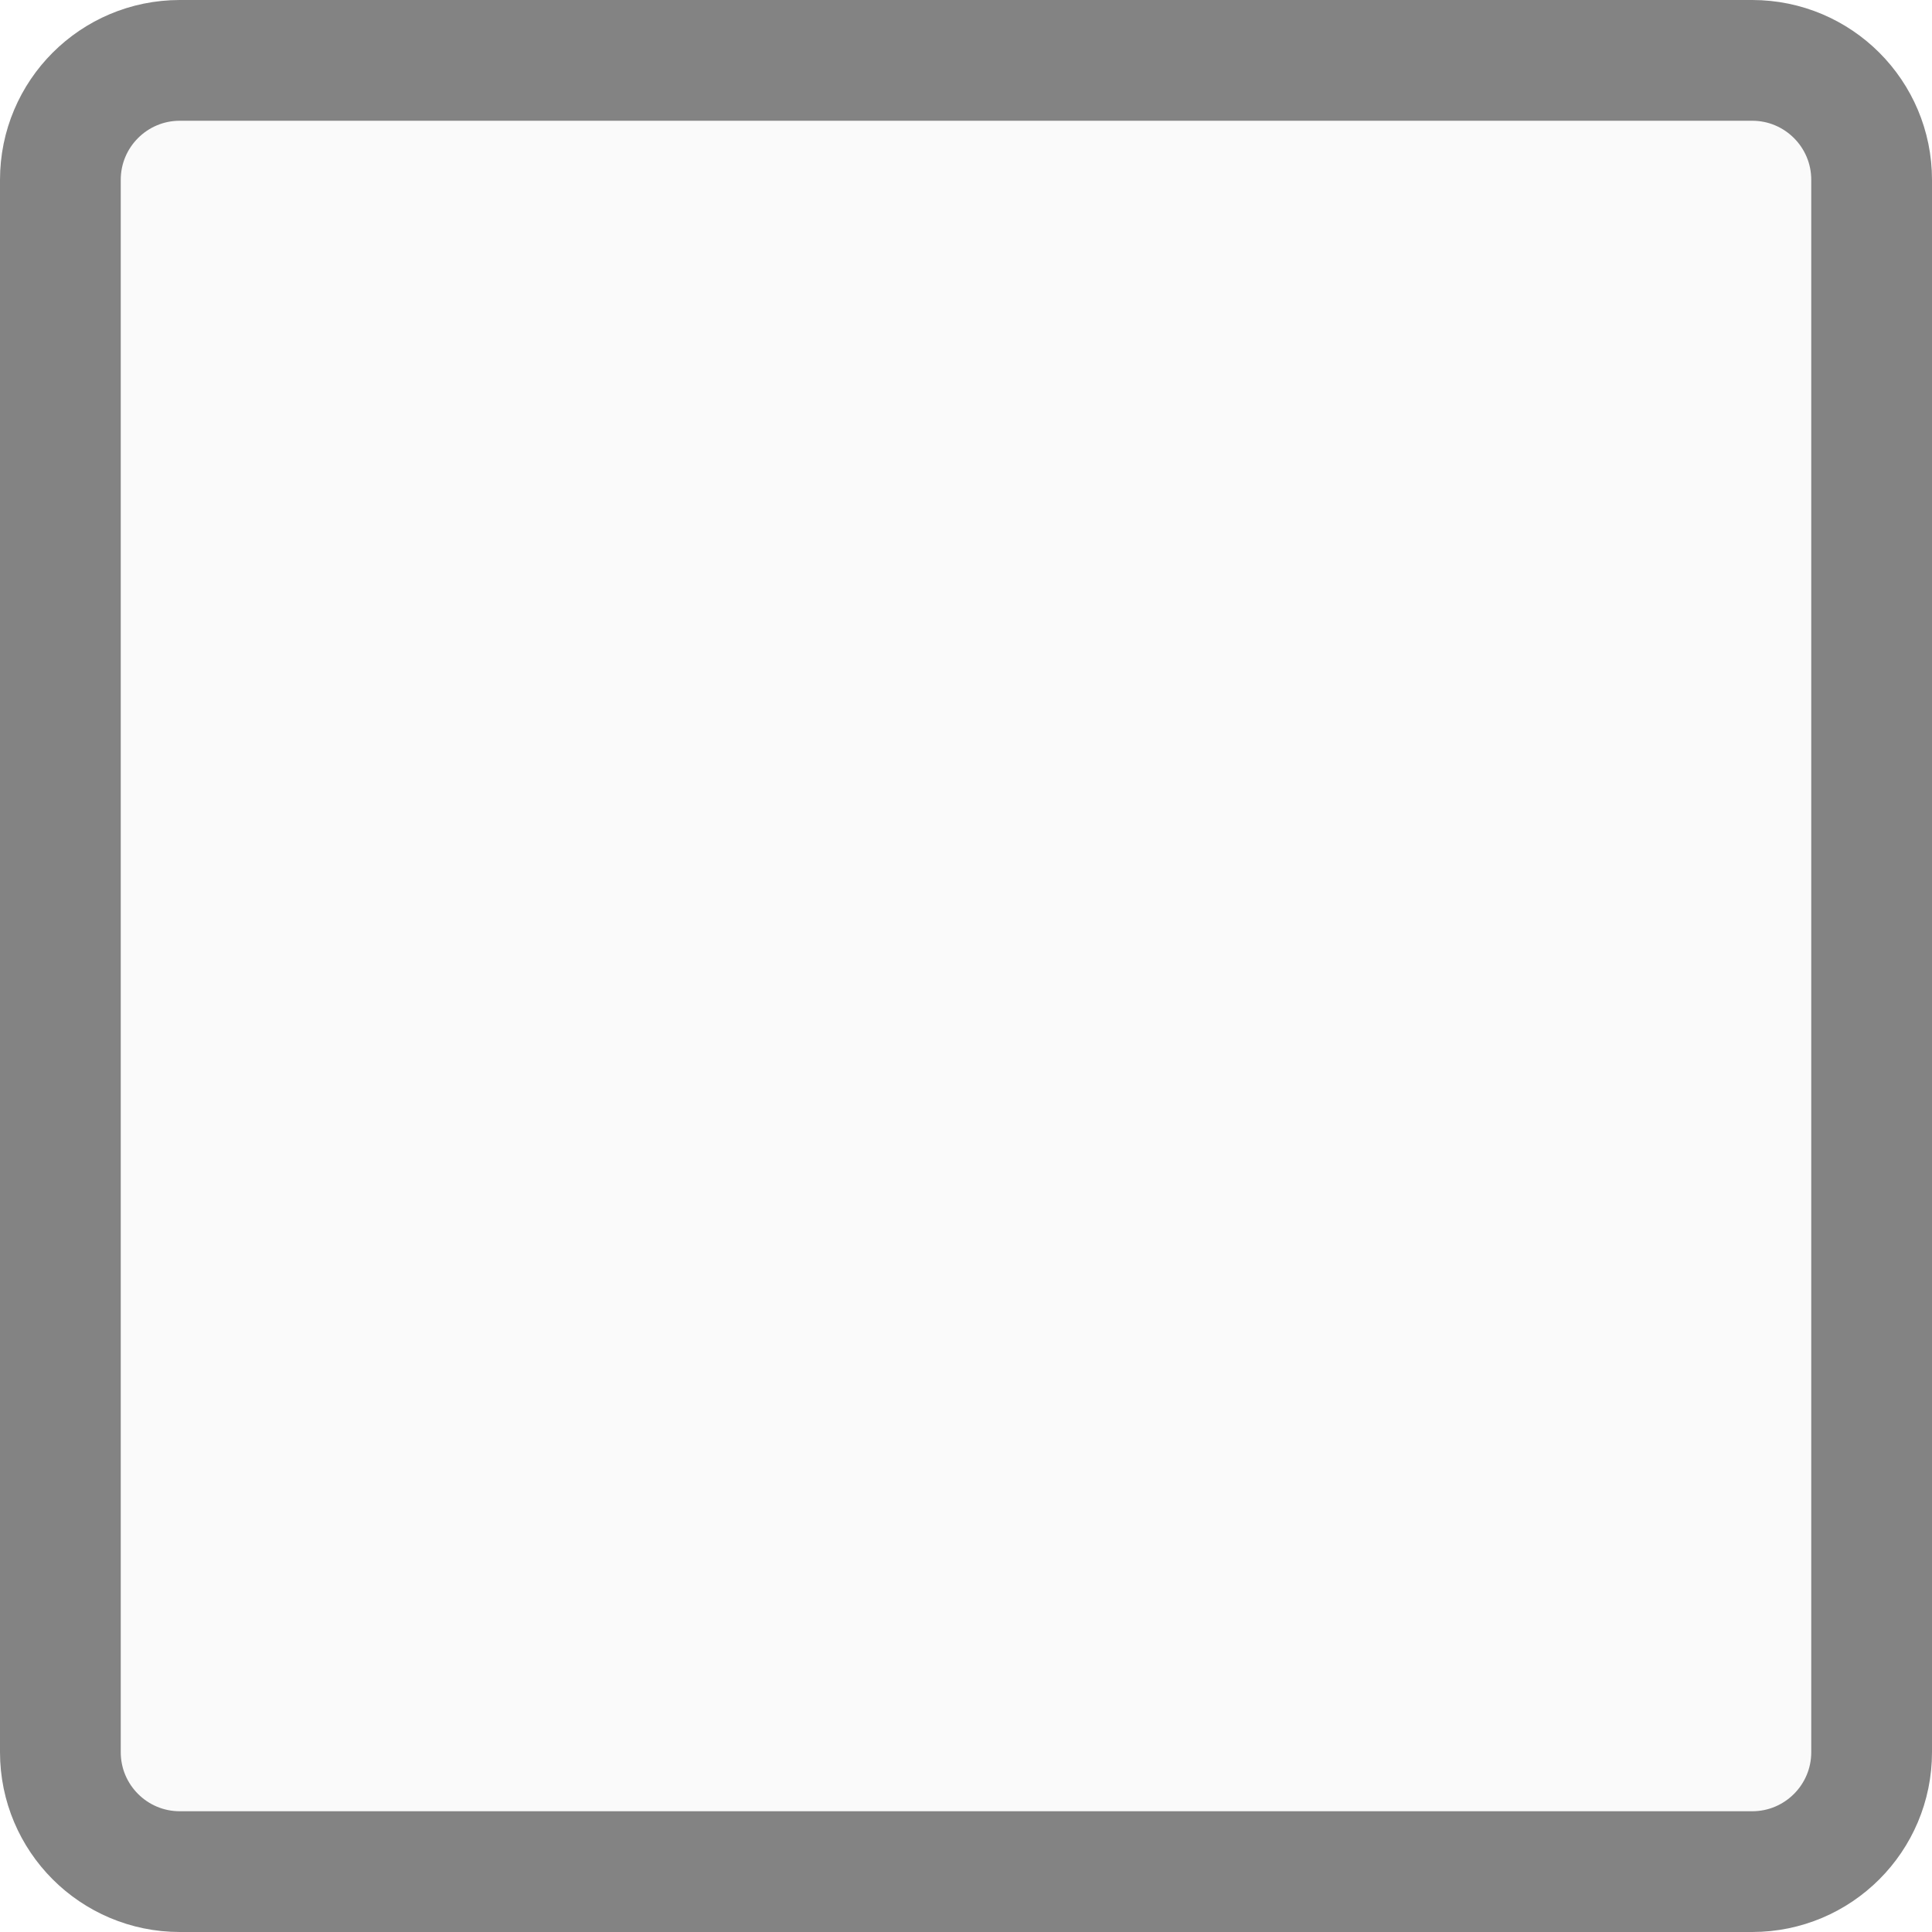
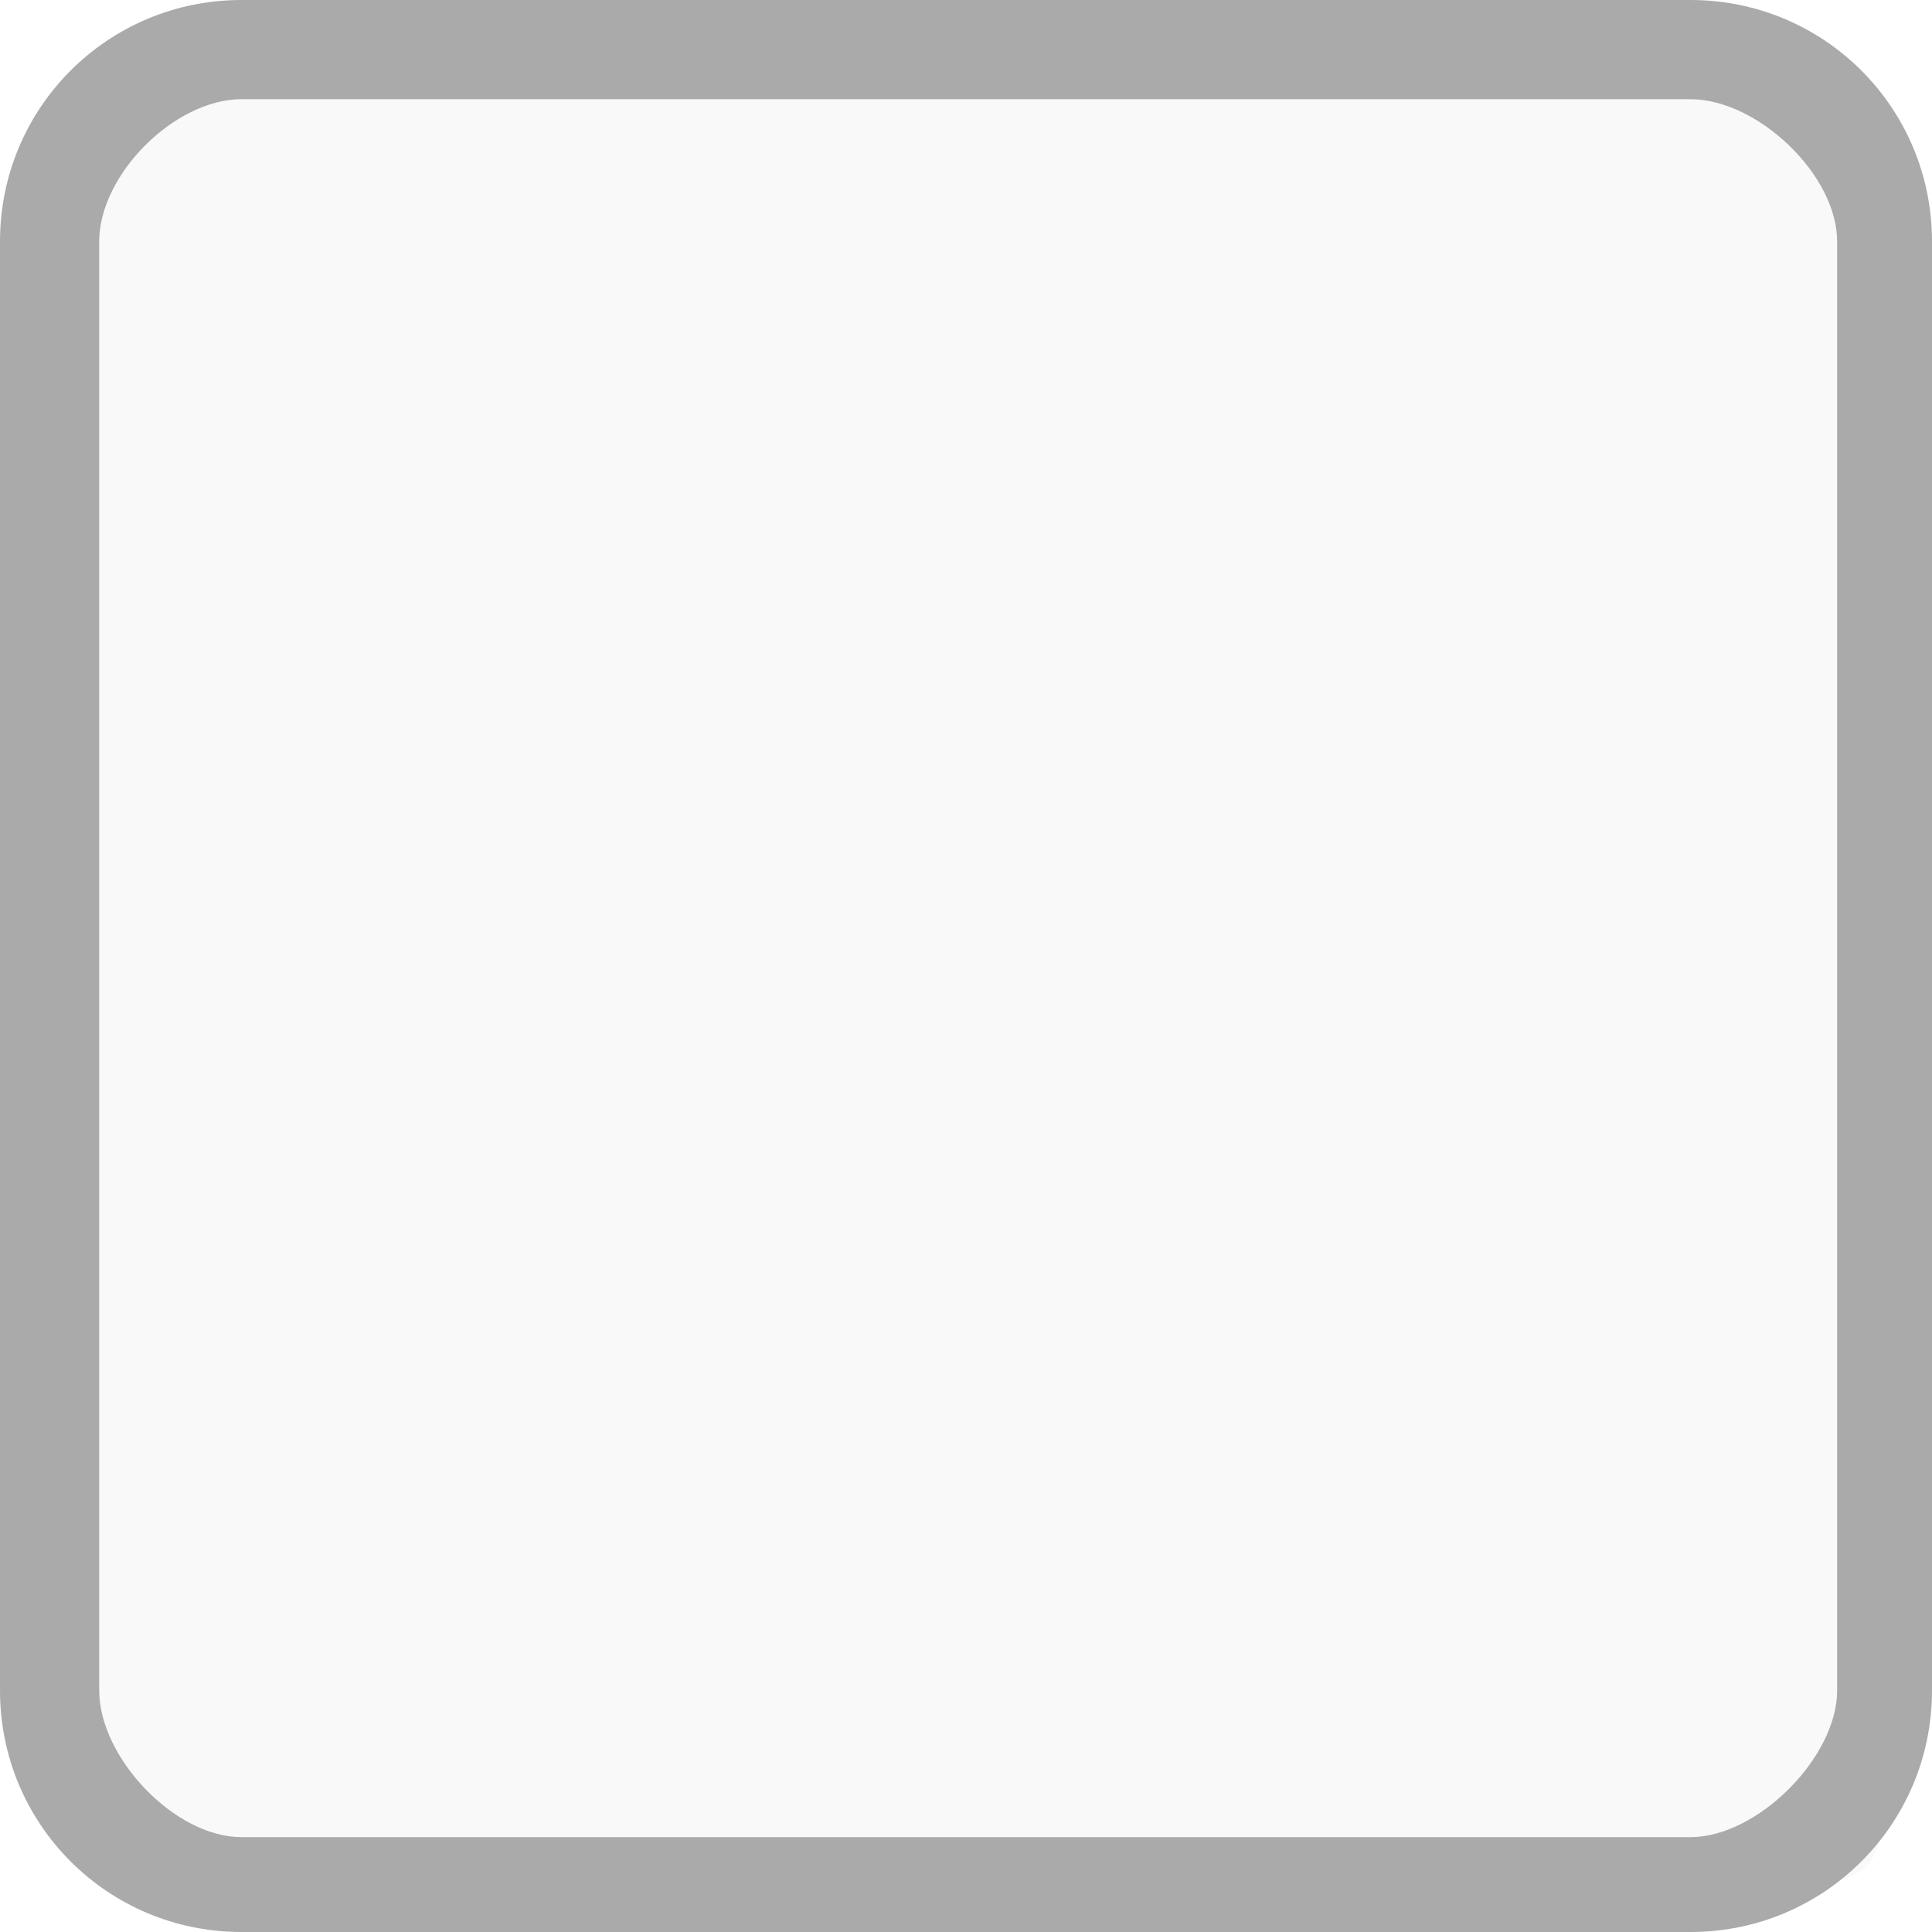
- <svg xmlns="http://www.w3.org/2000/svg" viewBox="0 0 40 40" id="svg5278" version="1.1" width="100%" height="100%">
-   <defs id="defs5288" />
-   <rect style="opacity:1;fill:#fafafa;fill-opacity:1;stroke:#838383;stroke-width:2.5;stroke-linecap:butt;stroke-linejoin:miter;stroke-miterlimit:4;stroke-dasharray:none;stroke-opacity:1" id="rect4717" width="37.5" height="37.5" x="1.25" y="1.25" rx="2.473" ry="2.473" />
+ <svg xmlns="http://www.w3.org/2000/svg" viewBox="0 0 40 40">
+   <g transform="translate(0 -1012.362)">
+     <rect width="37.5" x="1.429" y="1013.791" rx="1" height="37.5" style="fill:#f9f9f9" />
+     <path style="fill:#aaa" d="m 5,1012.362 c -2.77,0 -5,2.23 -5,5 l 0,30 c 0,2.77 2.23,5 5,5 l 30,0 c 2.77,0 5,-2.23 5,-5 l 0,-30 c 0,-2.77 -2.23,-5 -5,-5 z m 0,2.054 30,0 c 1.385,0 3.036,1.561 3.036,2.946 l 0,30 c 0,1.385 -1.651,3.036 -3.036,3.036 l -30,0 c -1.385,0 -2.946,-1.651 -2.946,-3.036 l 0,-30 c 0,-1.385 1.561,-2.946 2.946,-2.946 z" />
+   </g>
</svg>
